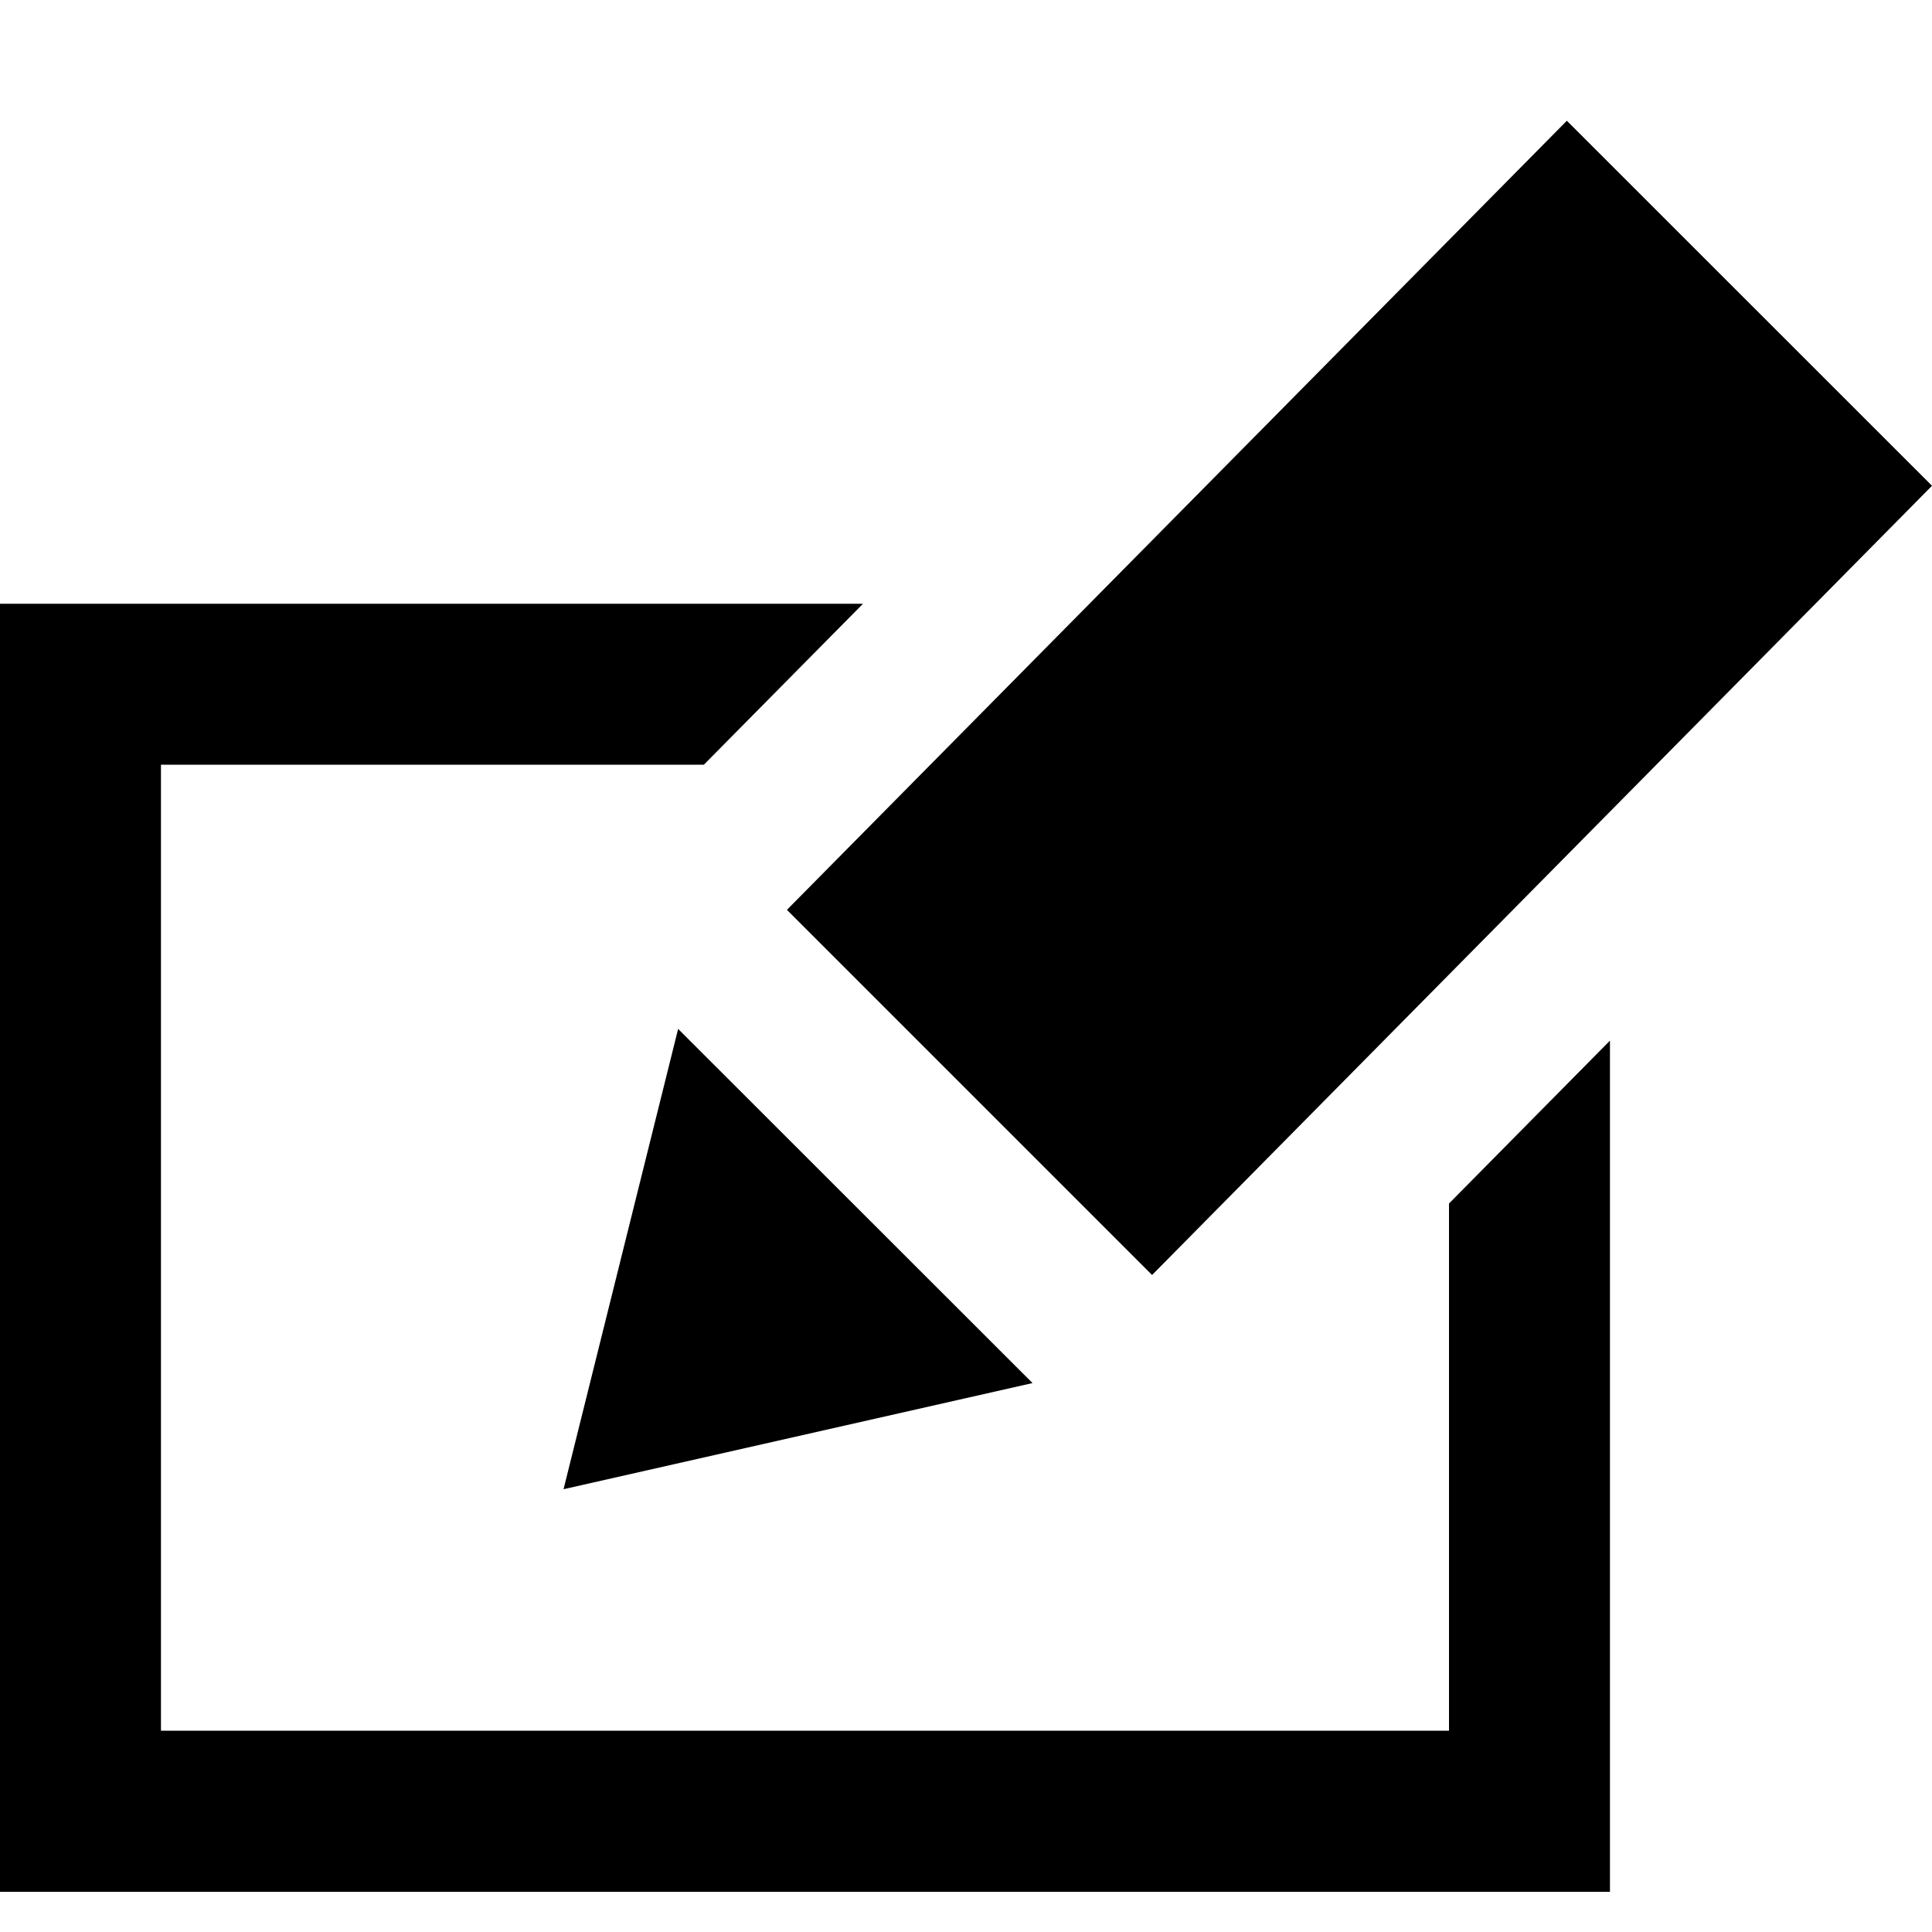
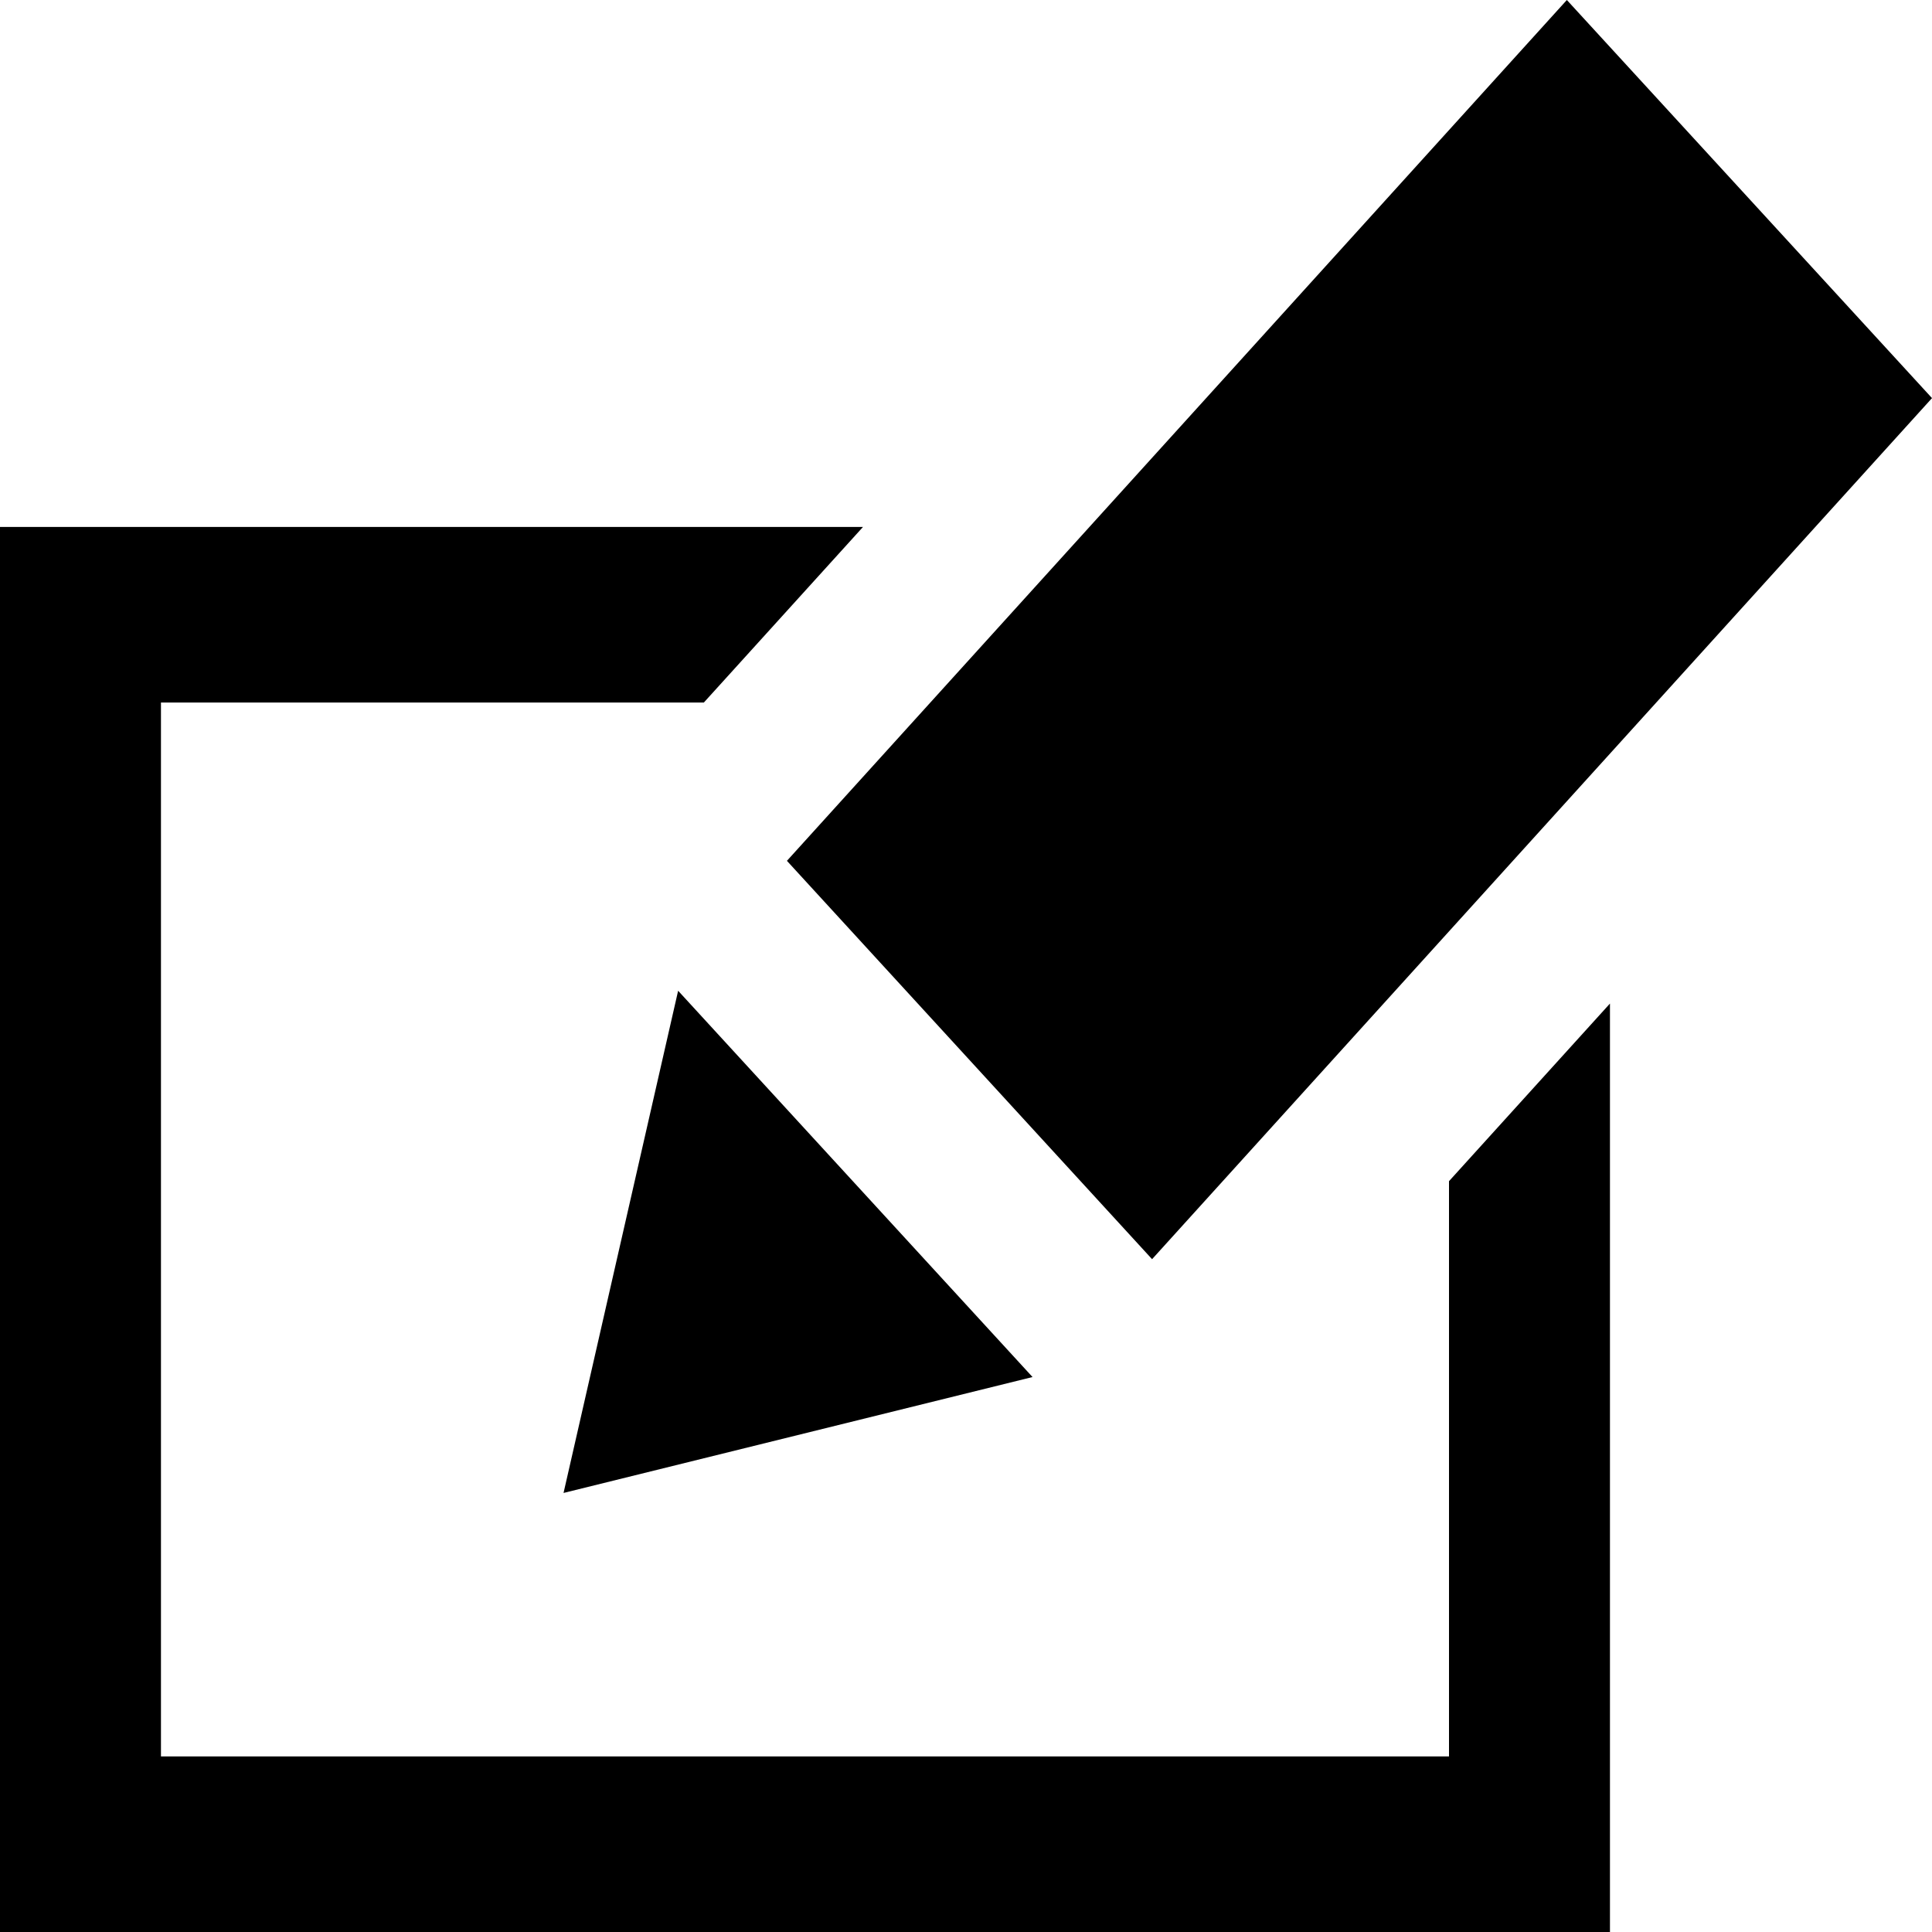
- <svg xmlns="http://www.w3.org/2000/svg" width="16" height="16" viewBox="0 0 16 16" fill="currentColor">
-   <path d="M5.616 8.521L8.551 11.454L4.667 12.333L5.616 8.521ZM16 4.023L9.541 10.559L6.517 7.535L12.976 1L16 4.023ZM12 9.967V14.333H1.333V6.333H5.829L7.147 5H0V15.667H13.333V8.618L12 9.967Z" fill="currentColor" />
+ <svg xmlns="http://www.w3.org/2000/svg" preserveAspectRatio="none" viewBox="0 0 16 16" fill="none">
+   <path d="M5.616 8.205L8.551 11.404L4.667 12.364L5.616 8.205ZM16 3.297L9.541 10.428L6.517 7.129L12.976 0L16 3.297ZM12 9.782V14.546H1.333V5.818H5.829L7.147 4.364H0V16H13.333V8.311L12 9.782Z" fill="currentColor" />
</svg>
